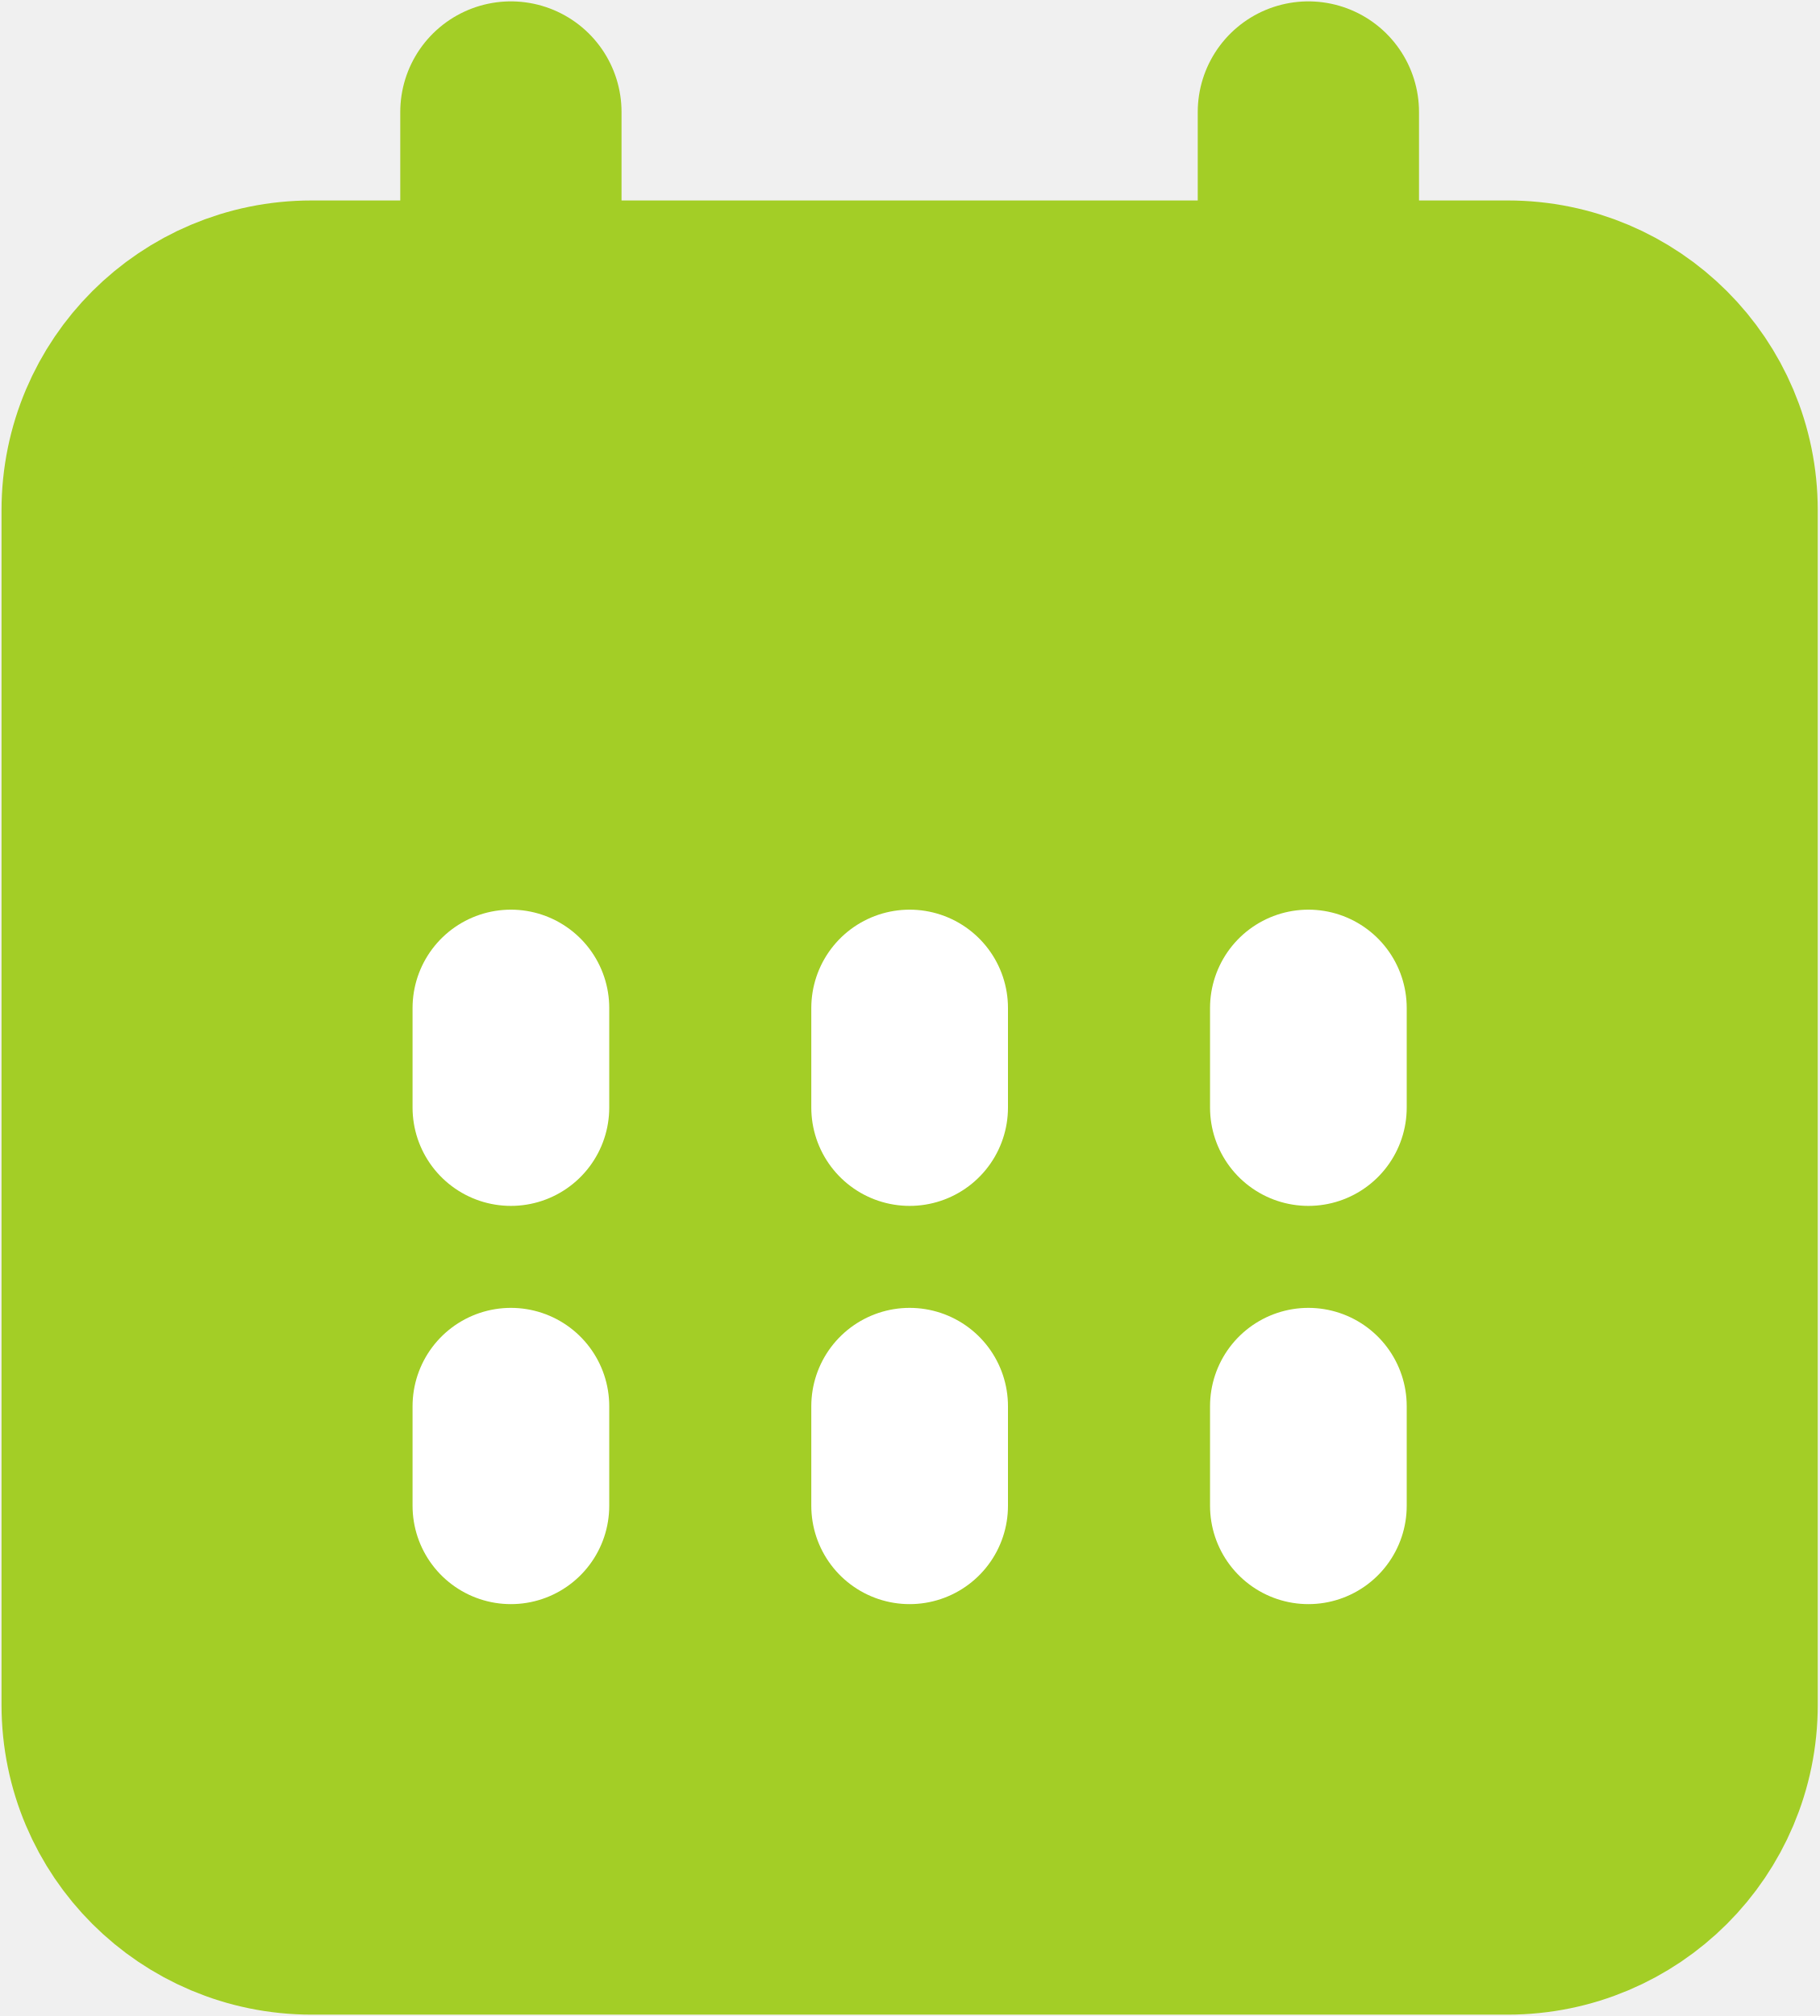
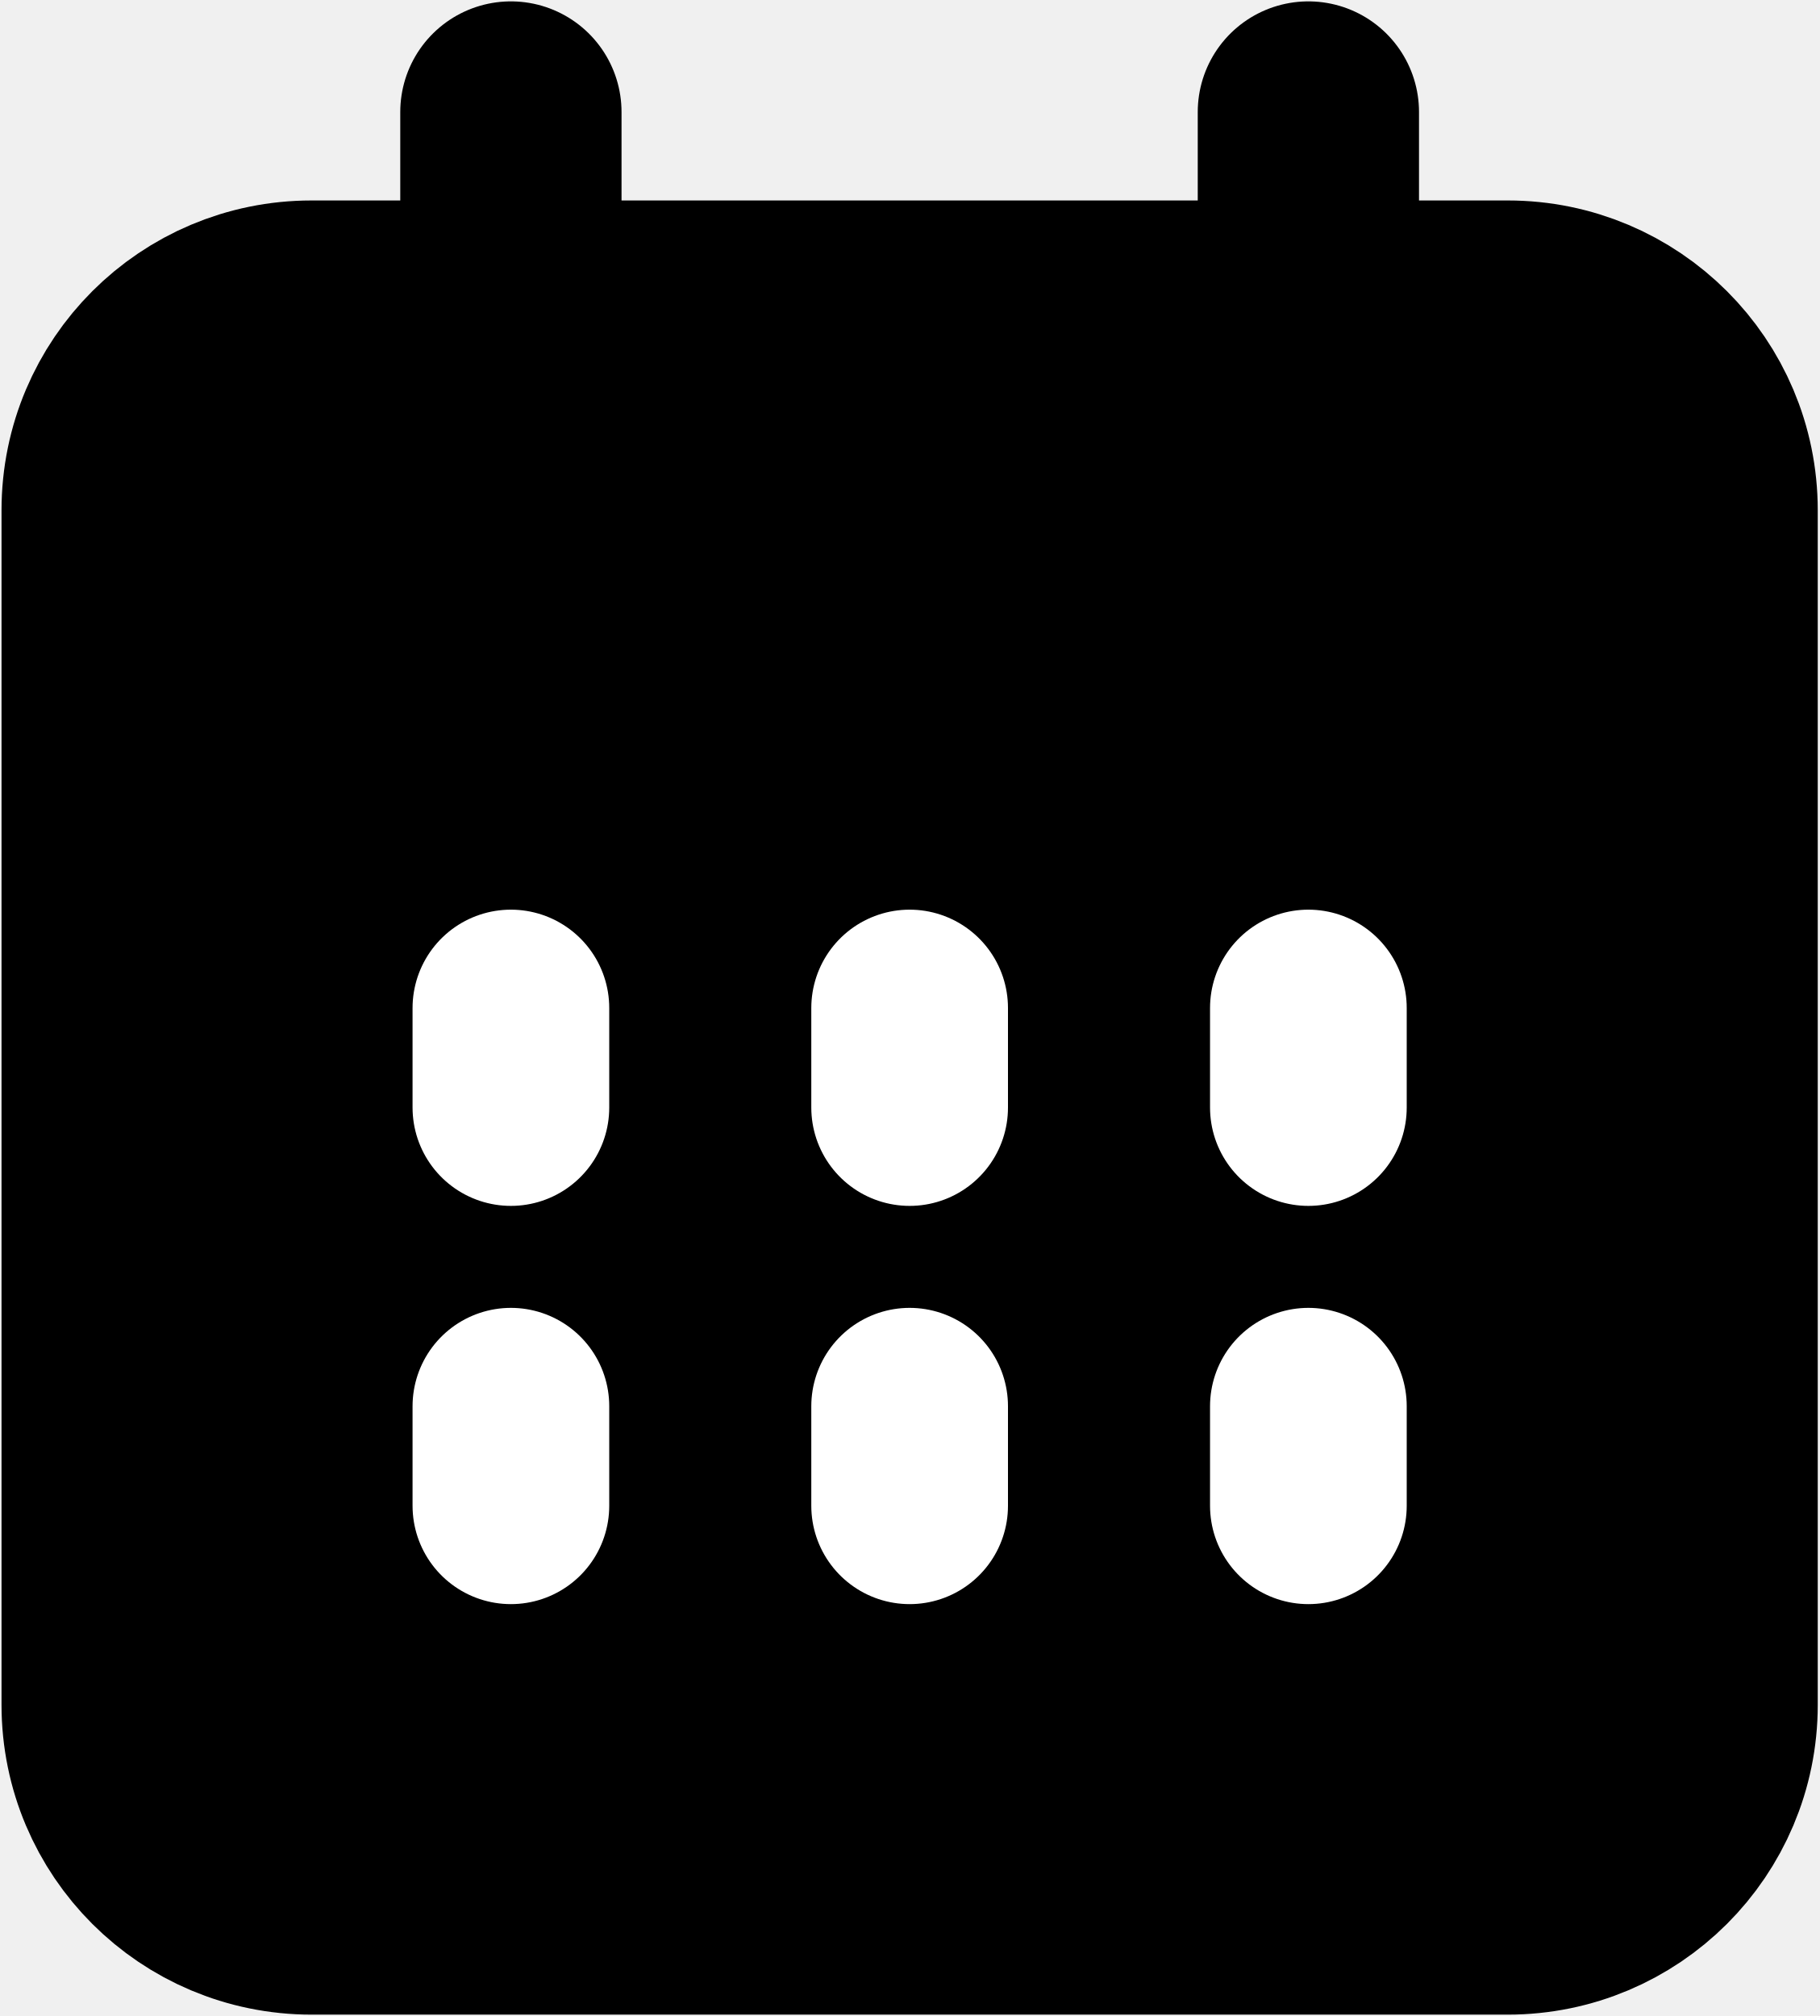
<svg xmlns="http://www.w3.org/2000/svg" width="74" height="82" viewBox="0 0 74 82" fill="none">
  <g clip-path="url(#clip0_402_413)">
-     <path d="M61.329 12.654H12.671C8.192 12.654 4.562 16.28 4.562 20.753V69.346C4.562 73.819 8.192 77.444 12.671 77.444H61.329C65.808 77.444 69.438 73.819 69.438 69.346V20.753C69.438 16.28 65.808 12.654 61.329 12.654Z" fill="#A3CE26" stroke="#A3CE26" stroke-width="9" stroke-linecap="round" stroke-linejoin="round" />
-     <path d="M20.781 20.753V4.556" stroke="#A3CE26" stroke-width="9" stroke-linecap="round" stroke-linejoin="round" />
-     <path d="M53.219 20.753V4.556" stroke="#A3CE26" stroke-width="9" stroke-linecap="round" stroke-linejoin="round" />
+     <path d="M61.329 12.654H12.671C8.192 12.654 4.562 16.28 4.562 20.753V69.346C4.562 73.819 8.192 77.444 12.671 77.444H61.329C65.808 77.444 69.438 73.819 69.438 69.346V20.753C69.438 16.28 65.808 12.654 61.329 12.654Z" fill="#000000" stroke="#000000" stroke-width="9" stroke-linecap="round" stroke-linejoin="round" />
+     <path d="M20.781 20.753V4.556" stroke="#000000" stroke-width="9" stroke-linecap="round" stroke-linejoin="round" />
+     <path d="M53.219 20.753V4.556" stroke="#000000" stroke-width="9" stroke-linecap="round" stroke-linejoin="round" />
    <path d="M20.781 61.247V57.197" stroke="white" stroke-width="8" stroke-linecap="round" stroke-linejoin="round" />
    <path d="M37 61.247V57.197" stroke="white" stroke-width="8" stroke-linecap="round" stroke-linejoin="round" />
    <path d="M53.219 61.247V57.197" stroke="white" stroke-width="8" stroke-linecap="round" stroke-linejoin="round" />
    <path d="M20.781 45.049V41" stroke="white" stroke-width="8" stroke-linecap="round" stroke-linejoin="round" />
    <path d="M37 45.049V41" stroke="white" stroke-width="8" stroke-linecap="round" stroke-linejoin="round" />
    <path d="M53.219 45.049V41" stroke="white" stroke-width="8" stroke-linecap="round" stroke-linejoin="round" />
  </g>
  <defs>
    <clipPath id="clip0_402_413">
      <rect width="74" height="82" fill="white" />
    </clipPath>
  </defs>
</svg>
